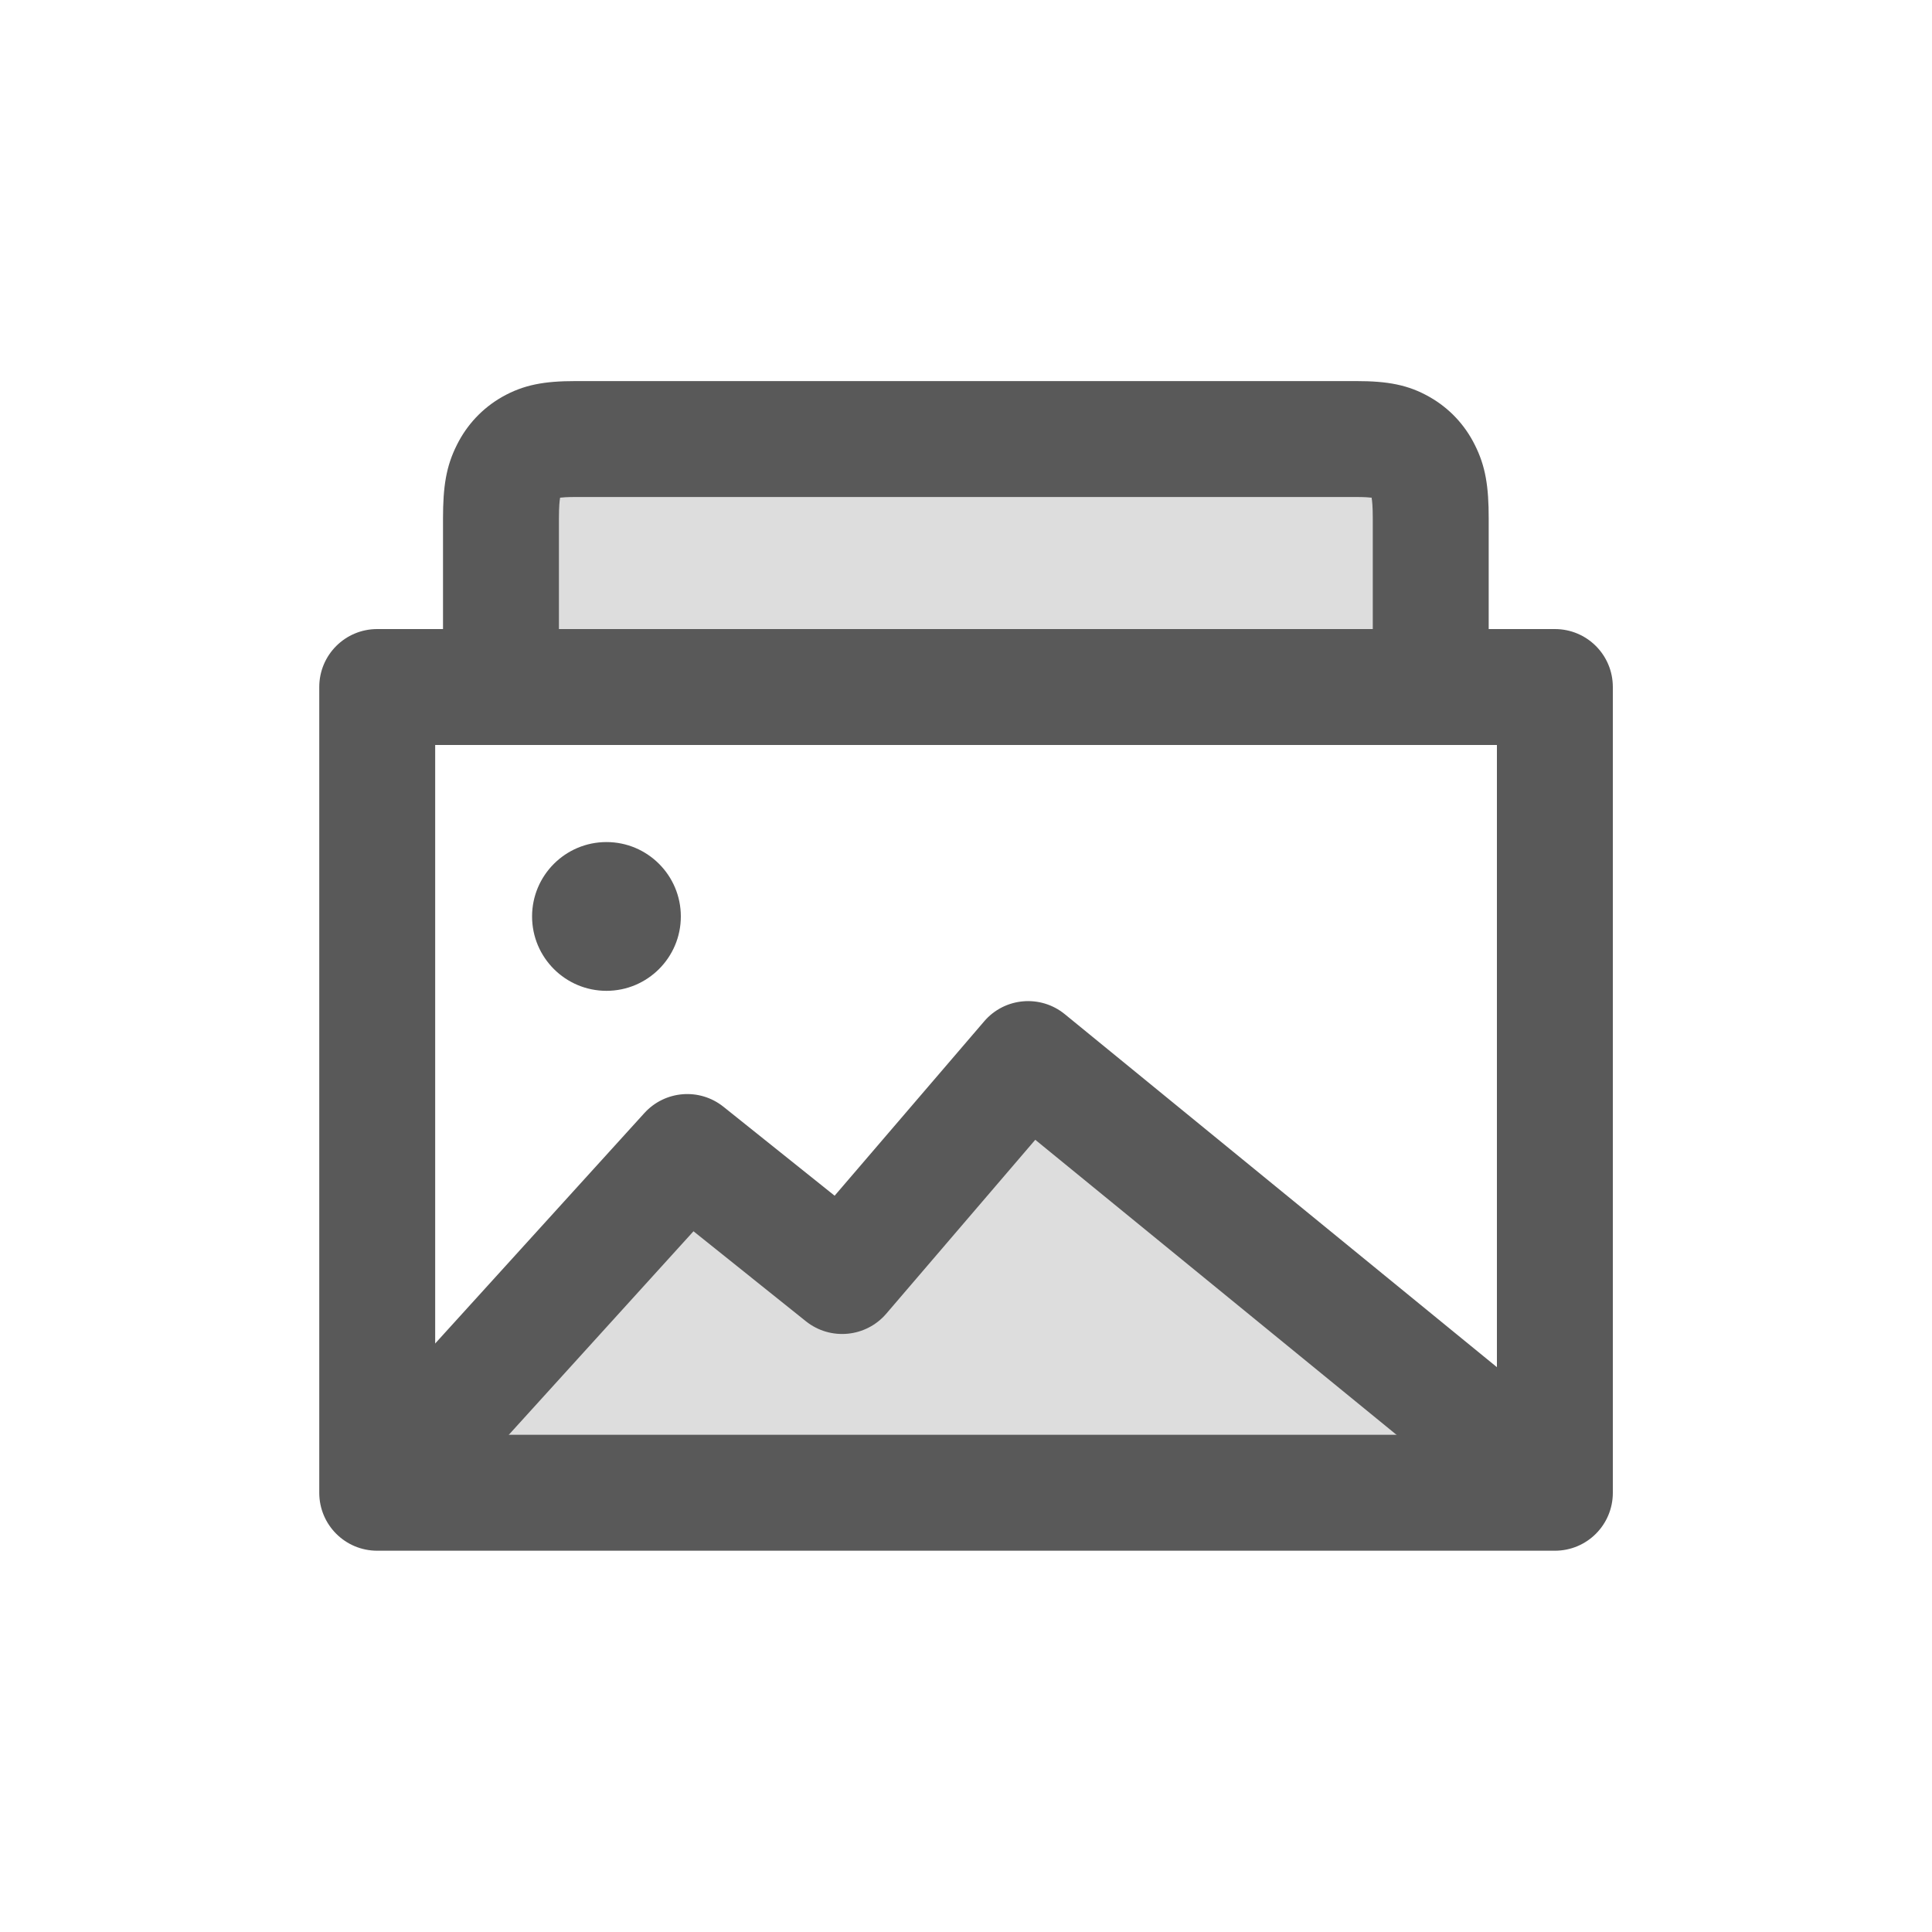
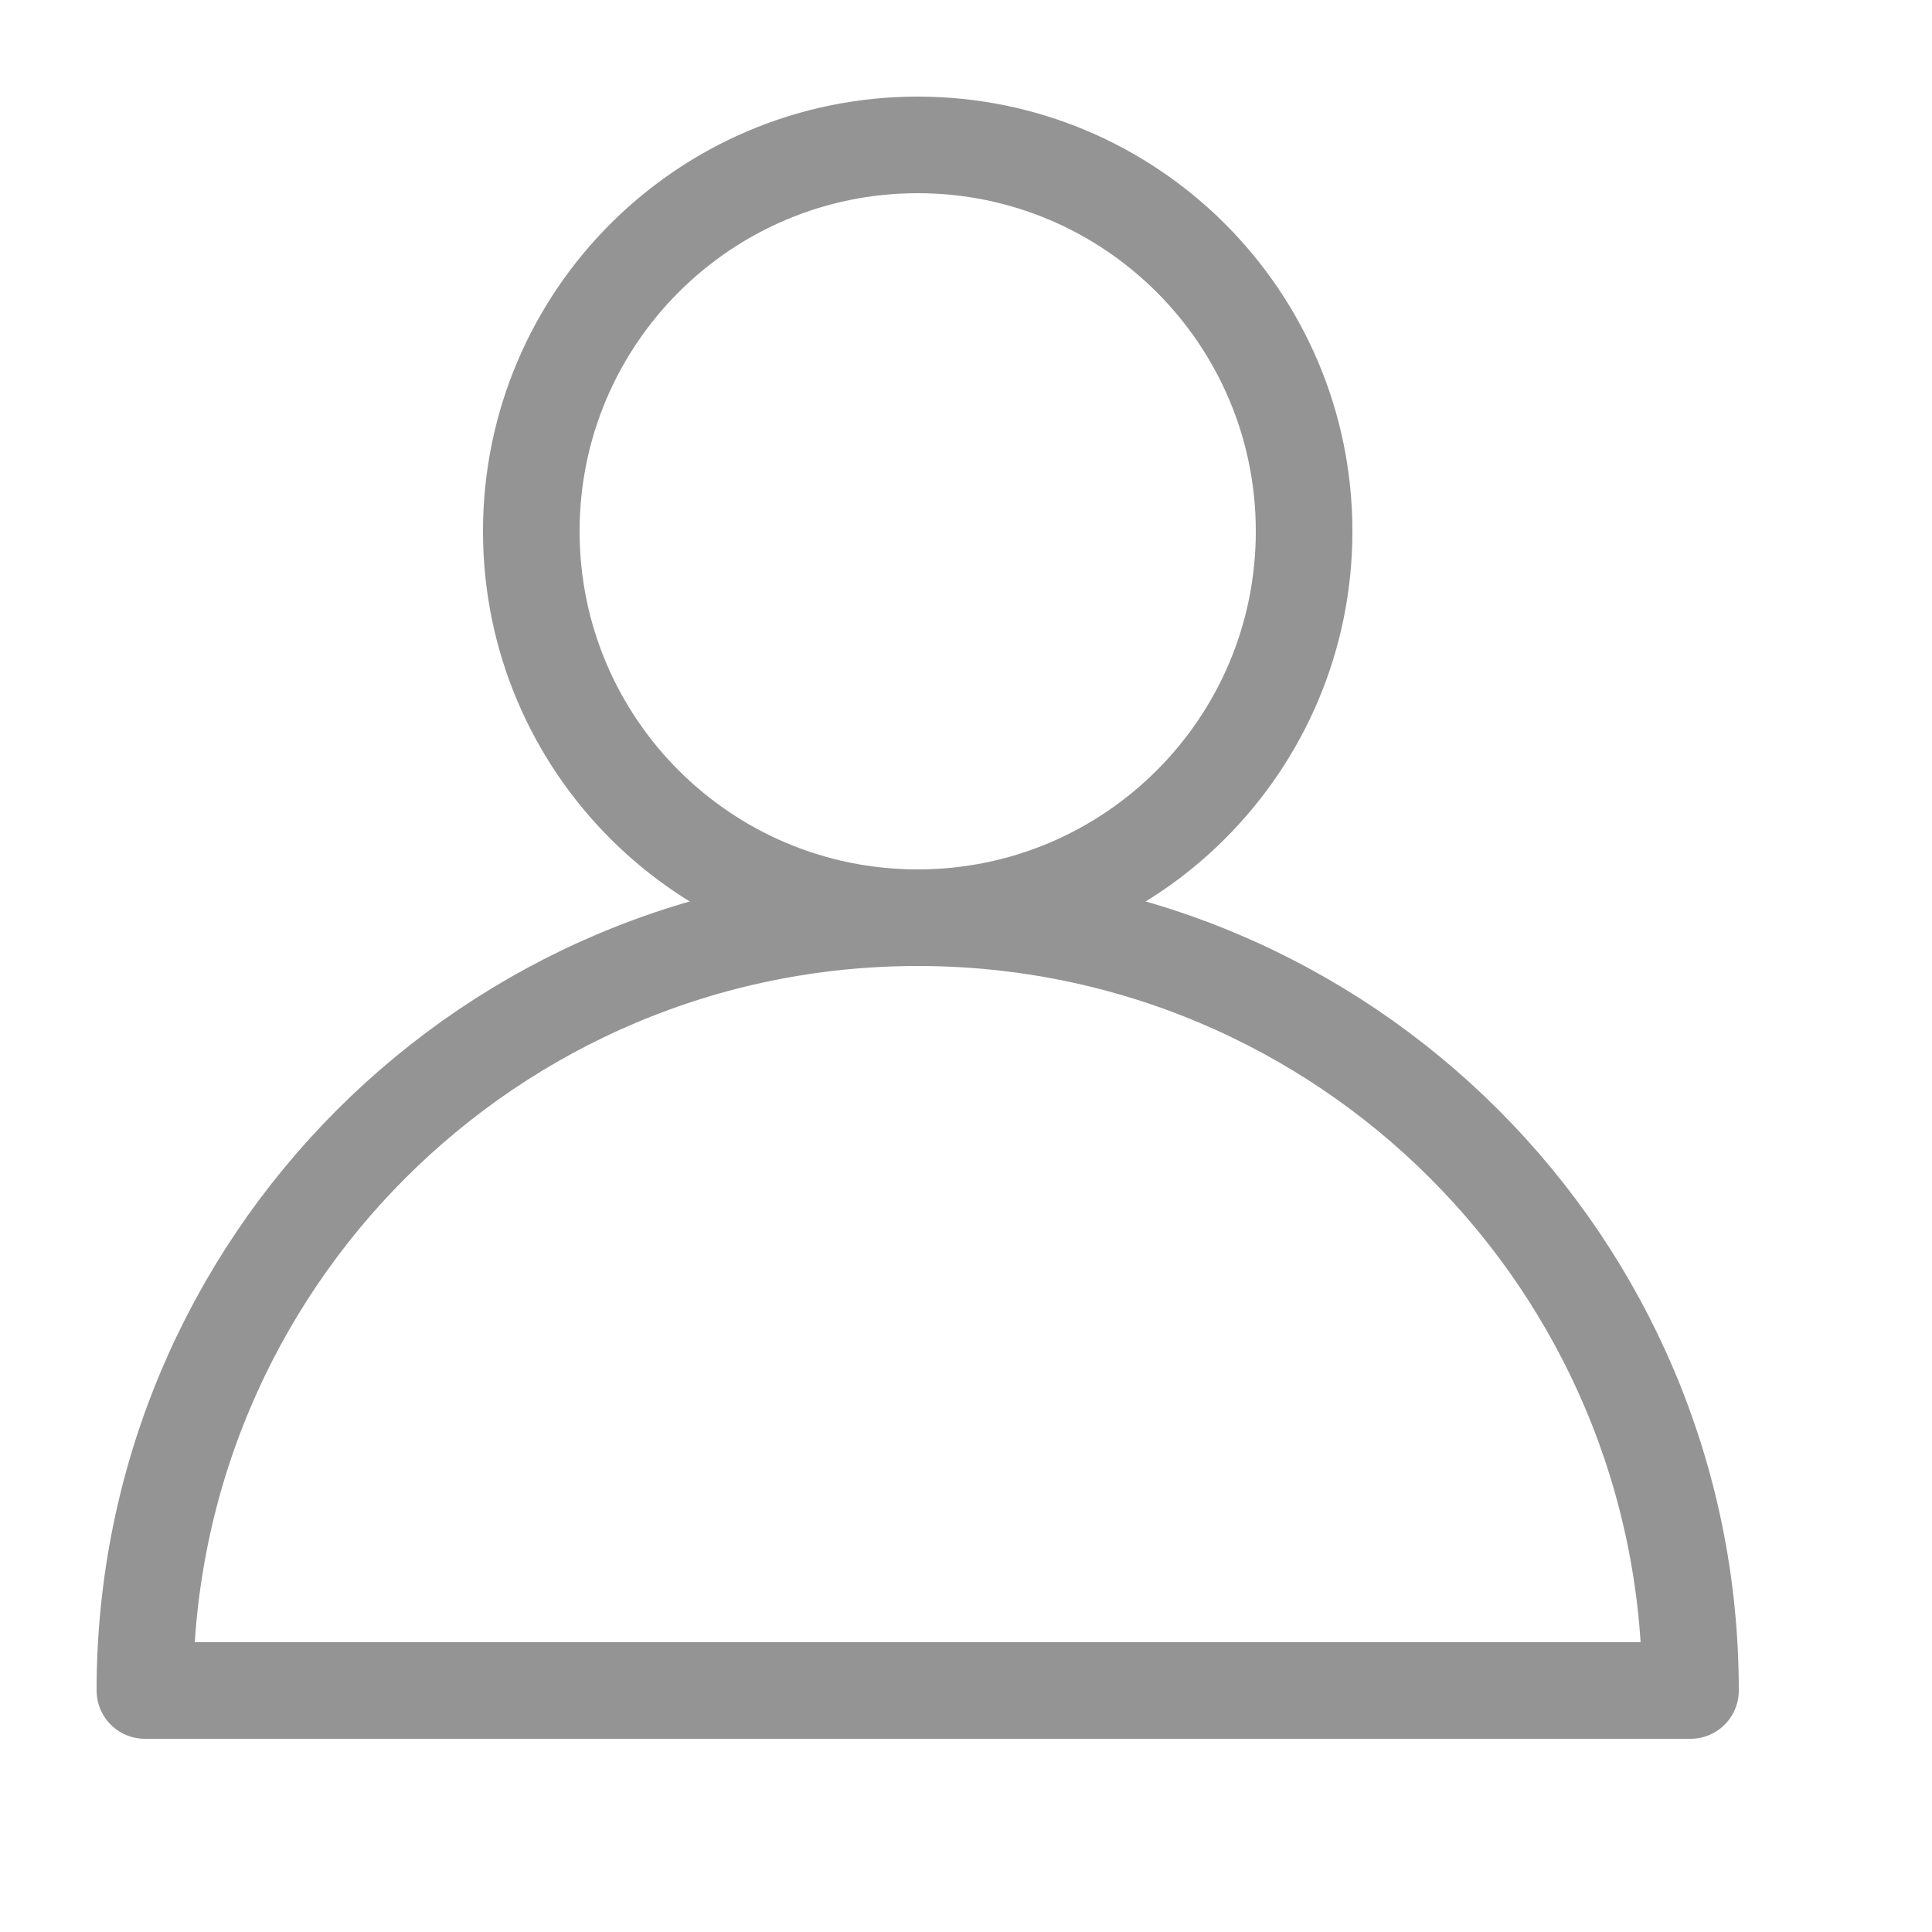
- <svg xmlns="http://www.w3.org/2000/svg" width="20" height="20" viewBox="0 0 20 20" fill="none">
-   <path d="M5.188 7.114V5.369C5.188 5.083 5.215 4.98 5.268 4.875C5.32 4.771 5.397 4.689 5.495 4.633C5.593 4.577 5.691 4.547 5.959 4.547H14.041C14.309 4.547 14.407 4.577 14.505 4.633C14.603 4.689 14.68 4.771 14.732 4.875C14.785 4.98 14.812 5.083 14.812 5.369V7.114" fill="#DDDDDD" />
-   <path fill-rule="evenodd" clip-rule="evenodd" d="M5.798 5.152C5.798 5.154 5.797 5.156 5.797 5.16C5.793 5.183 5.786 5.24 5.786 5.368V7.112C5.786 7.443 5.517 7.712 5.186 7.712C4.855 7.712 4.586 7.443 4.586 7.112V5.368C4.586 5.037 4.618 4.827 4.73 4.605M5.798 5.152C5.822 5.149 5.869 5.145 5.957 5.145H14.04C14.128 5.145 14.175 5.149 14.199 5.152C14.199 5.154 14.199 5.156 14.2 5.16C14.204 5.183 14.211 5.24 14.211 5.368V7.112C14.211 7.443 14.48 7.712 14.811 7.712C15.142 7.712 15.411 7.443 15.411 7.112V5.368C15.411 5.037 15.379 4.827 15.267 4.605L15.267 4.605C15.164 4.398 15.005 4.227 14.8 4.11L14.8 4.11C14.576 3.982 14.361 3.945 14.04 3.945H5.957C5.636 3.945 5.421 3.982 5.196 4.11L5.196 4.11C4.992 4.227 4.833 4.398 4.73 4.605M14.194 5.142C14.194 5.141 14.193 5.141 14.193 5.141C14.193 5.141 14.194 5.141 14.194 5.142C14.194 5.142 14.194 5.142 14.194 5.142L14.194 5.142C14.195 5.143 14.195 5.144 14.196 5.144C14.199 5.147 14.201 5.149 14.204 5.151C14.202 5.15 14.202 5.15 14.202 5.15C14.202 5.15 14.203 5.151 14.206 5.152M14.218 5.13L14.194 5.142C14.194 5.142 14.194 5.142 14.194 5.142L14.218 5.13L14.218 5.13ZM14.218 5.13L14.218 5.13L14.502 4.633L14.218 5.13Z" fill="#595959" />
-   <path d="M4.086 15.259L7.112 11.925L8.716 13.209L10.641 10.963L15.9 15.259" fill="#DDDDDD" />
-   <path fill-rule="evenodd" clip-rule="evenodd" d="M10.188 10.573C10.4 10.325 10.771 10.293 11.023 10.499L16.282 14.795C16.539 15.004 16.577 15.382 16.368 15.639C16.158 15.895 15.78 15.934 15.523 15.724L10.717 11.799L9.174 13.6C8.963 13.845 8.596 13.88 8.343 13.678L7.179 12.746L4.533 15.662C4.31 15.908 3.93 15.926 3.685 15.704C3.44 15.481 3.421 15.101 3.644 14.856L6.67 11.523C6.883 11.288 7.241 11.259 7.489 11.457L8.64 12.378L10.188 10.573Z" fill="#595959" />
-   <path fill-rule="evenodd" clip-rule="evenodd" d="M3.305 7.112C3.305 6.78 3.573 6.512 3.905 6.512H16.096C16.428 6.512 16.696 6.78 16.696 7.112V15.453C16.696 15.785 16.428 16.053 16.096 16.053H3.905C3.573 16.053 3.305 15.785 3.305 15.453V7.112ZM4.505 7.712V14.853H15.496V7.712H4.505Z" fill="#595959" />
-   <path fill-rule="evenodd" clip-rule="evenodd" d="M6.278 10.257C6.703 10.257 7.048 9.912 7.048 9.487C7.048 9.062 6.703 8.717 6.278 8.717C5.853 8.717 5.508 9.062 5.508 9.487C5.508 9.912 5.853 10.257 6.278 10.257Z" fill="#595959" />
+ <svg xmlns="http://www.w3.org/2000/svg" id="a" width="20" height="20" viewBox="0 0 20 20">
+   <circle cx="9.5" cy="5.5" r="4" style="fill:none; stroke:#949494; stroke-linecap:round; stroke-linejoin:round;" />
+   <path d="M17.5,17.5c0-4.42-3.58-8-8-8S1.5,13.08,1.5,17.5h16Z" style="fill:none; stroke:#949494; stroke-linecap:round; stroke-linejoin:round;" />
</svg>
